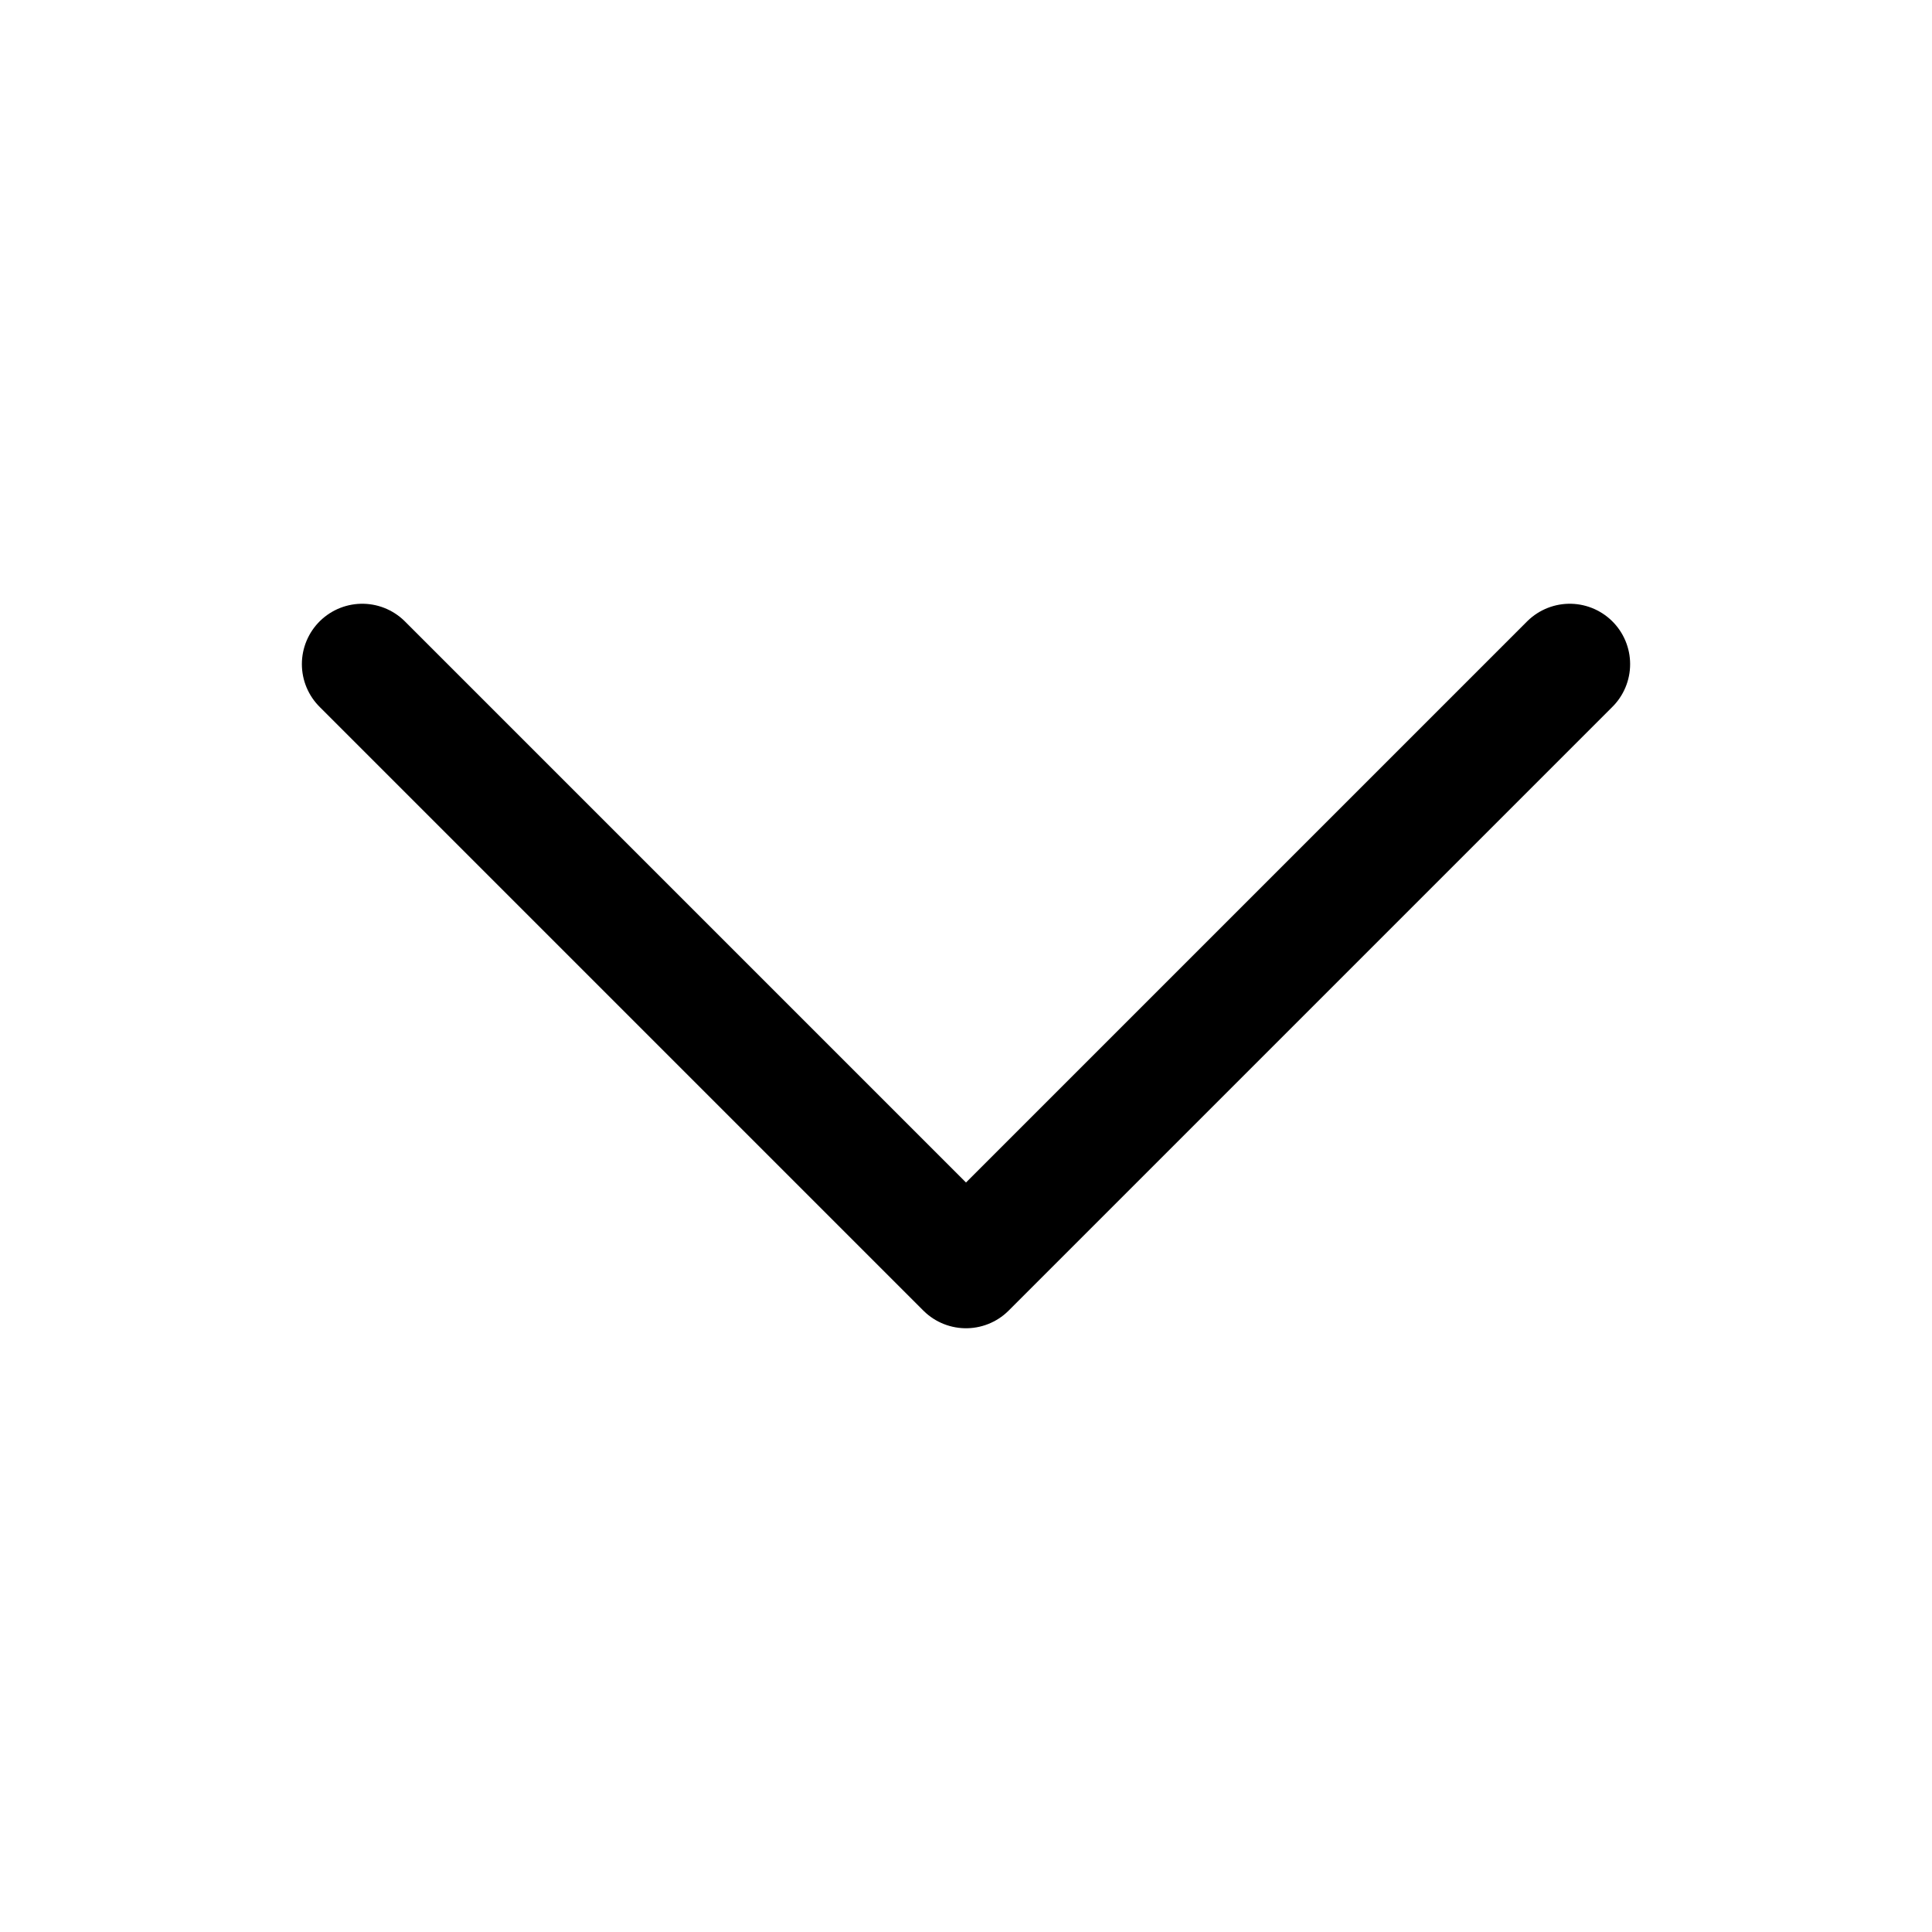
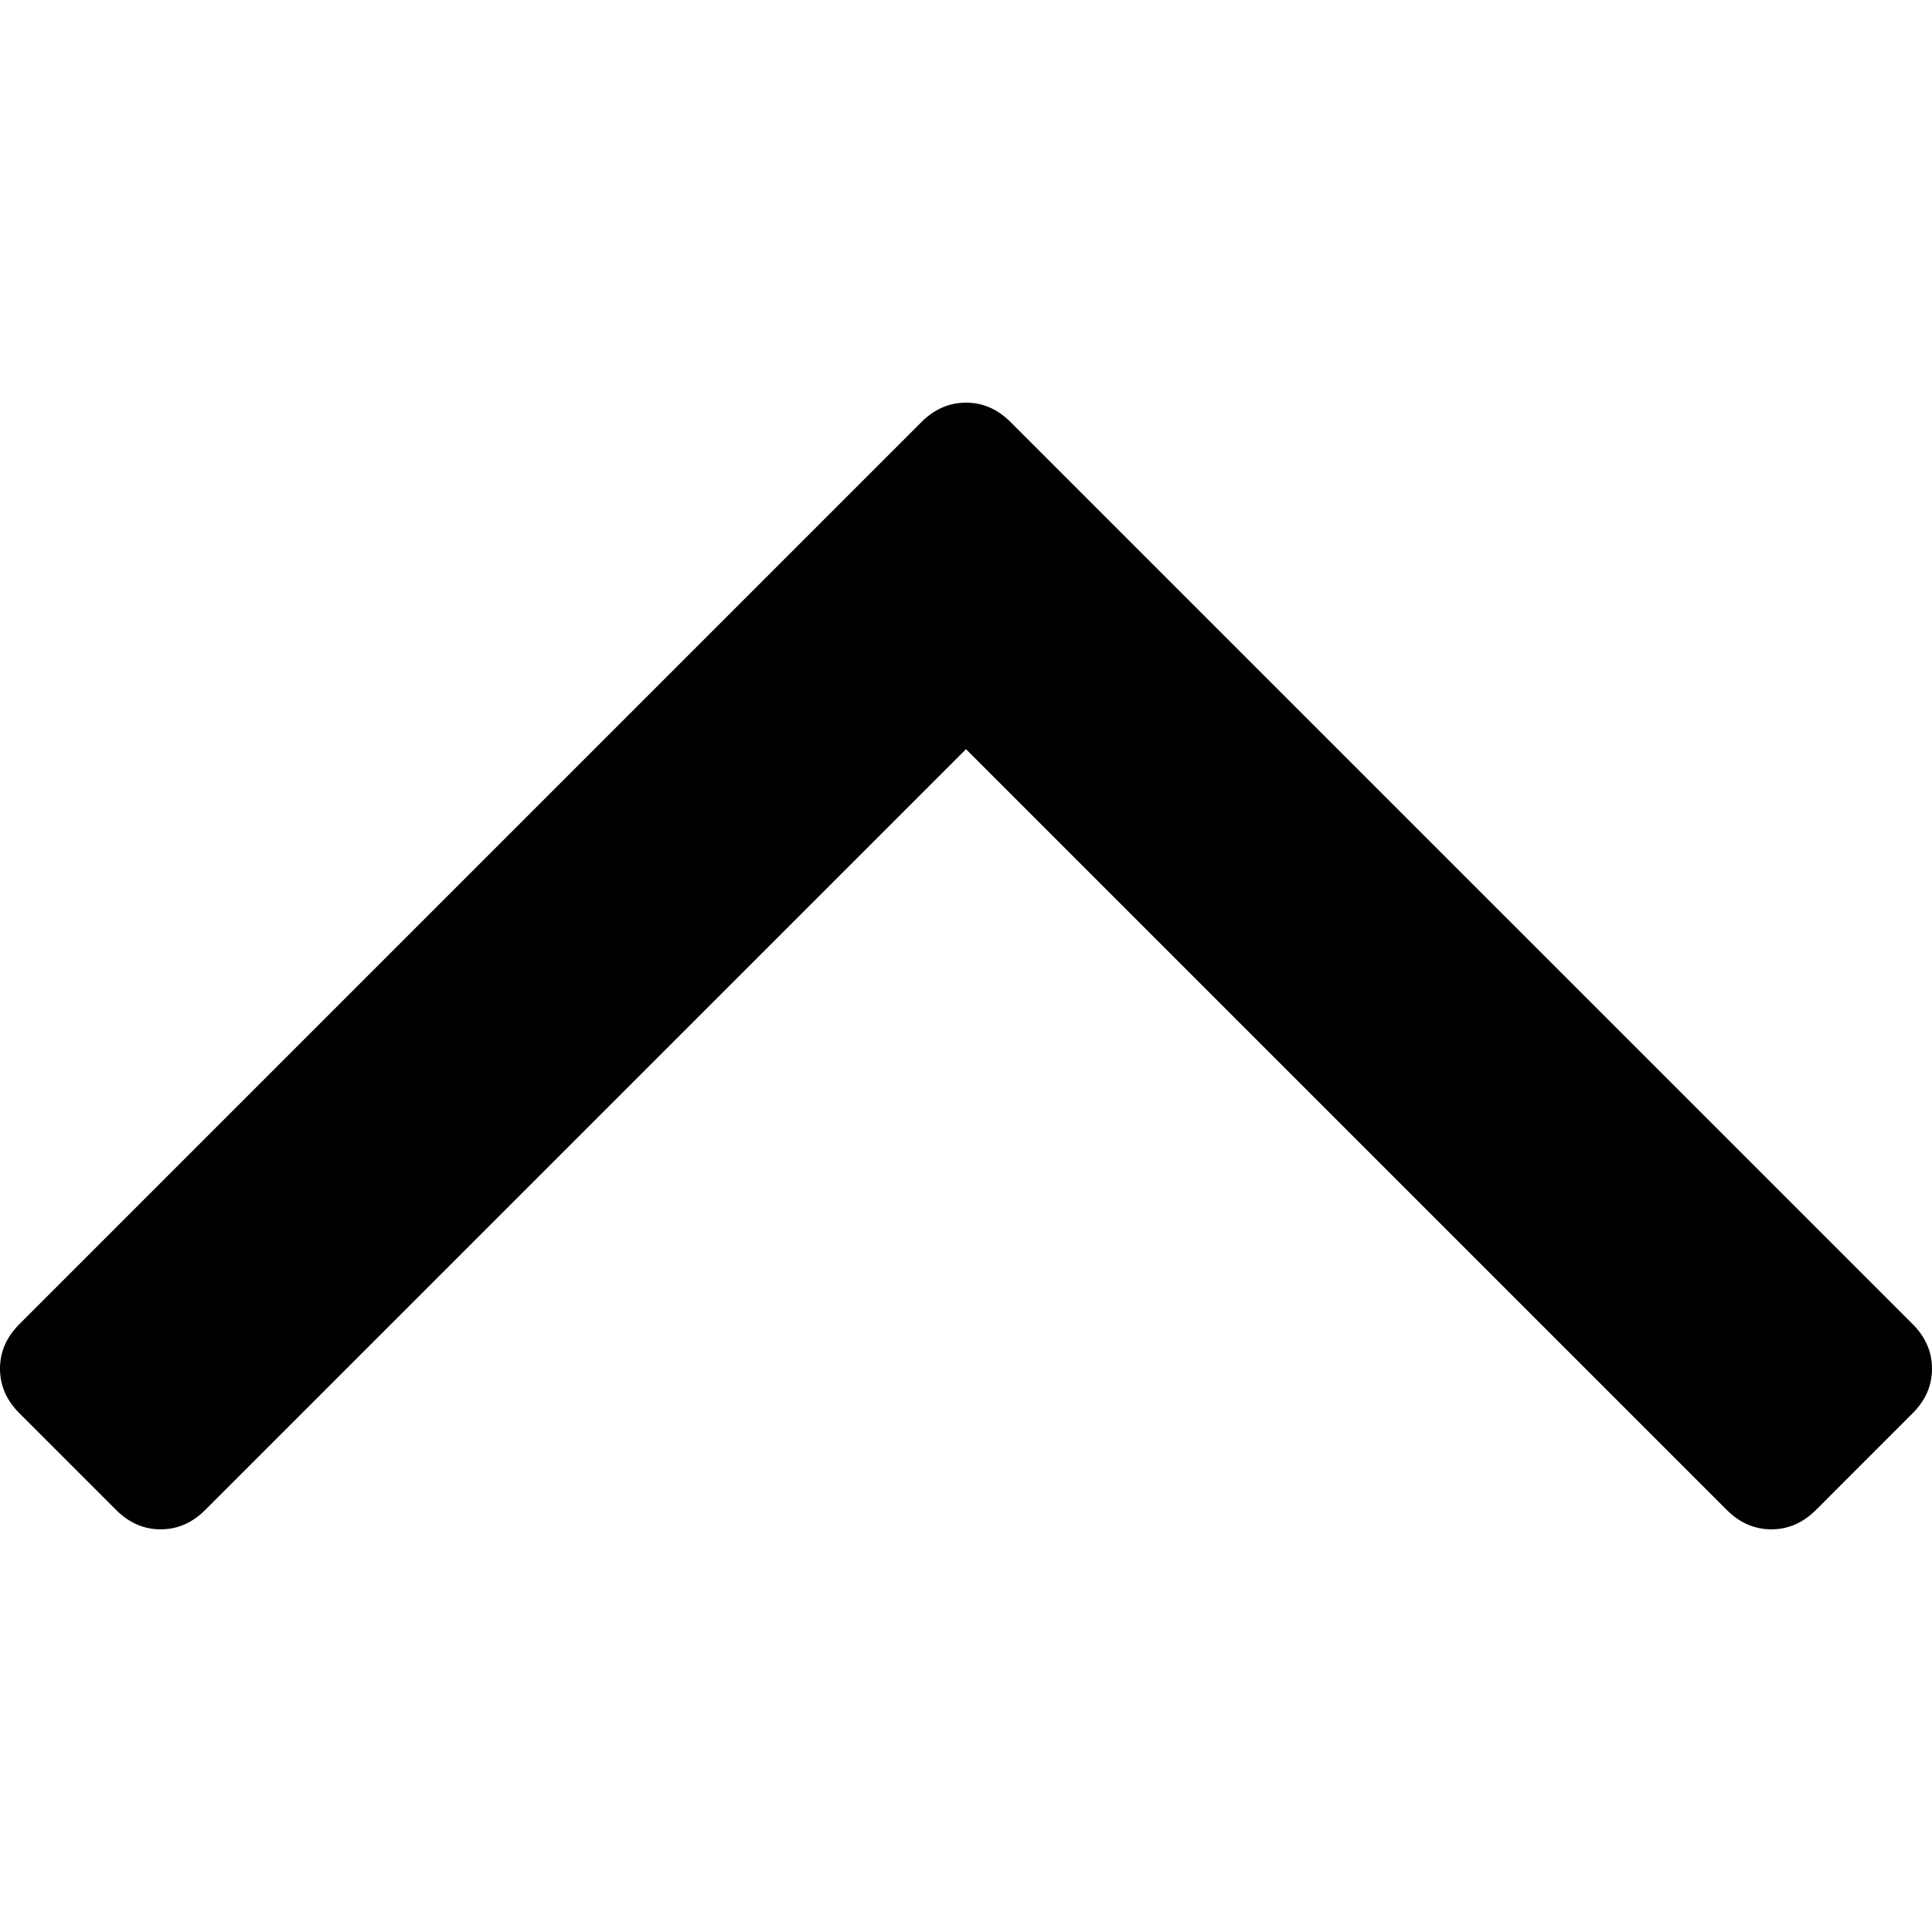
- <svg xmlns="http://www.w3.org/2000/svg" fill="none" stroke="currentColor" stroke-width="1.5" viewBox="0 0 24 24" aria-hidden="true">
-   <path stroke-linecap="round" stroke-linejoin="round" d="M19.5 8.25l-7.5 7.5-7.5-7.5" />
+ <svg xmlns="http://www.w3.org/2000/svg" stroke-width="2.5" viewBox="0 0 284.929 284.929">
+   <path d="M282.082,195.285L149.028,62.24c-1.901-1.903-4.088-2.856-6.562-2.856s-4.665,0.953-6.567,2.856L2.856,195.285C0.95,197.191,0,199.378,0,201.853c0,2.474,0.953,4.664,2.856,6.566l14.272,14.271c1.903,1.903,4.093,2.854,6.567,2.854c2.474,0,4.664-0.951,6.567-2.854l112.204-112.202l112.208,112.209c1.902,1.903,4.093,2.848,6.563,2.848c2.478,0,4.668-0.951,6.57-2.848l14.274-14.277c1.902-1.902,2.847-4.093,2.847-6.566C284.929,199.378,283.984,197.188,282.082,195.285z" />
</svg>
